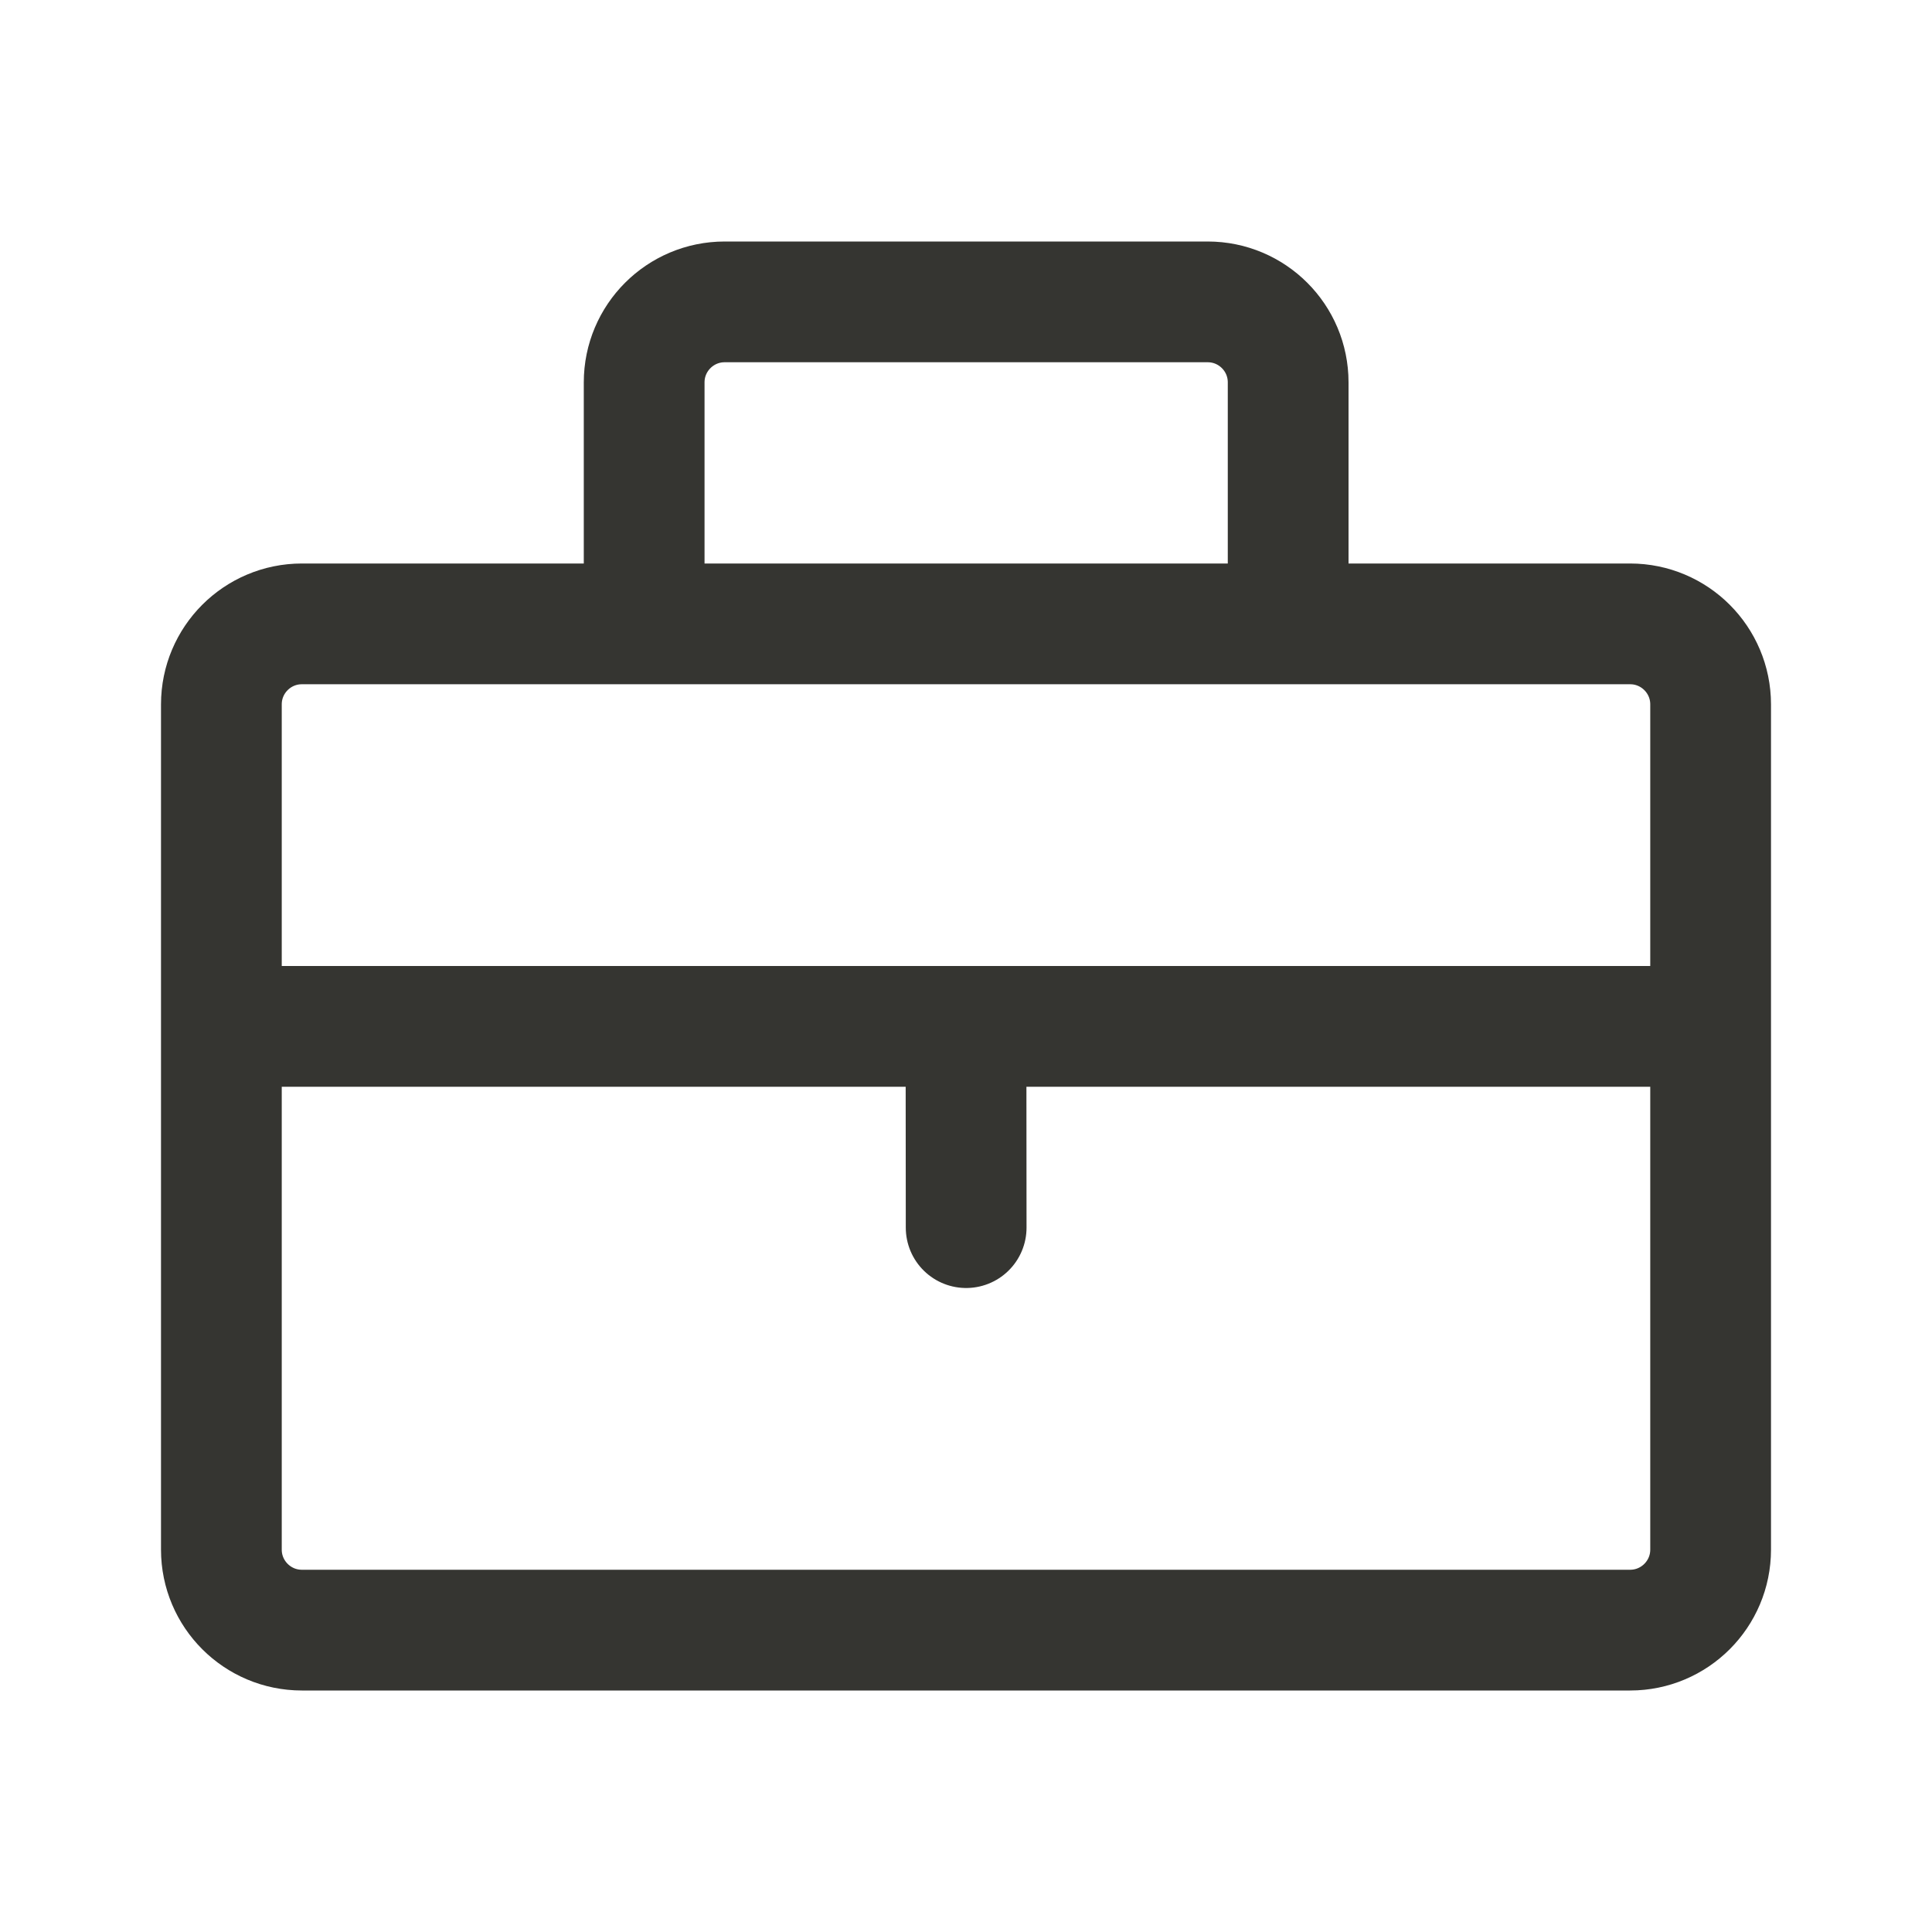
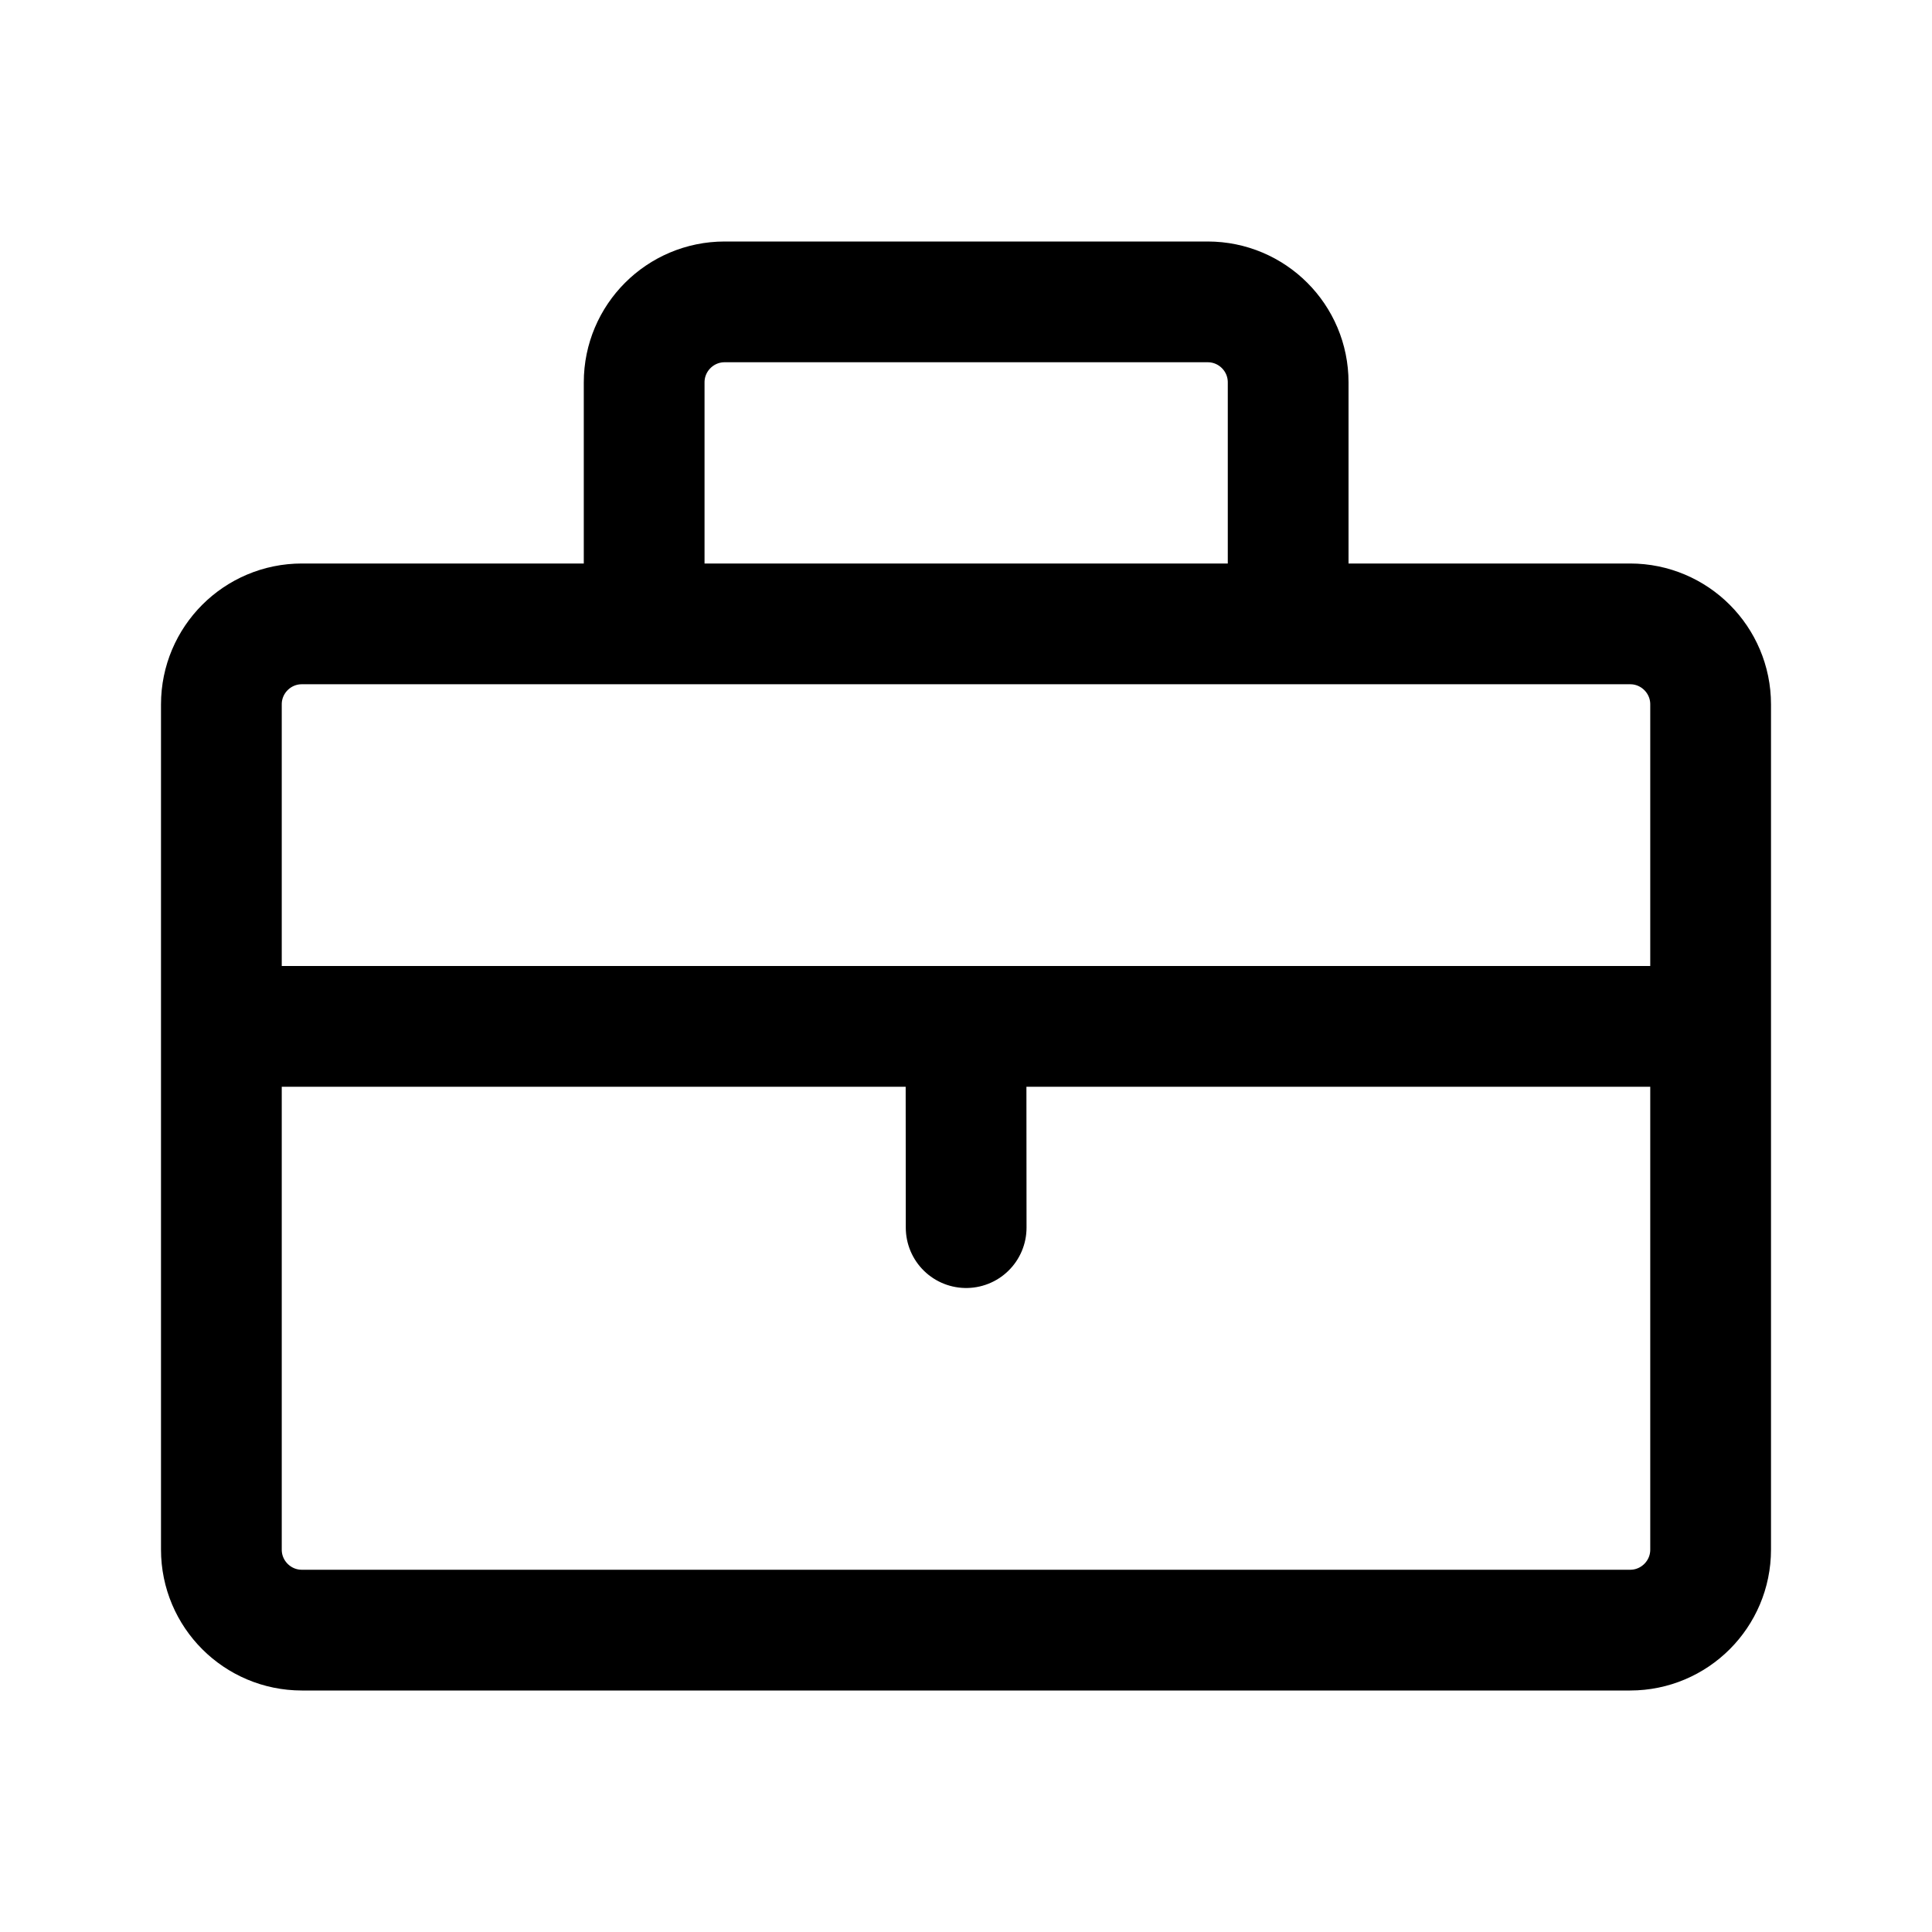
<svg xmlns="http://www.w3.org/2000/svg" width="24" height="24" viewBox="0 0 24 24" fill="none">
-   <path d="M21 12.75H12M12 12.75H3M12 12.75L12.002 15.25M8.002 7.75V4.75C8.002 4.198 8.45 3.75 9.002 3.75H15.002C15.555 3.75 16.002 4.198 16.002 4.75V7.75M20.25 20.25H3.75C3.198 20.25 2.75 19.802 2.75 19.25V8.75C2.75 8.198 3.198 7.75 3.75 7.75H20.25C20.802 7.75 21.25 8.198 21.25 8.75V19.25C21.25 19.802 20.802 20.25 20.25 20.25Z" stroke="#353531" stroke-width="1.5" stroke-linecap="round" stroke-linejoin="round" />
+   <path d="M21 12.75H12M12 12.75H3M12 12.75L12.002 15.25M8.002 7.75V4.75C8.002 4.198 8.45 3.75 9.002 3.75H15.002C15.555 3.75 16.002 4.198 16.002 4.75V7.75M20.25 20.25H3.75C3.198 20.25 2.75 19.802 2.75 19.25V8.75C2.75 8.198 3.198 7.75 3.75 7.75H20.25C20.802 7.75 21.25 8.198 21.25 8.75V19.25C21.25 19.802 20.802 20.25 20.25 20.25Z" stroke="currentColor" stroke-width="1.5" stroke-linecap="round" stroke-linejoin="round" />
</svg>
